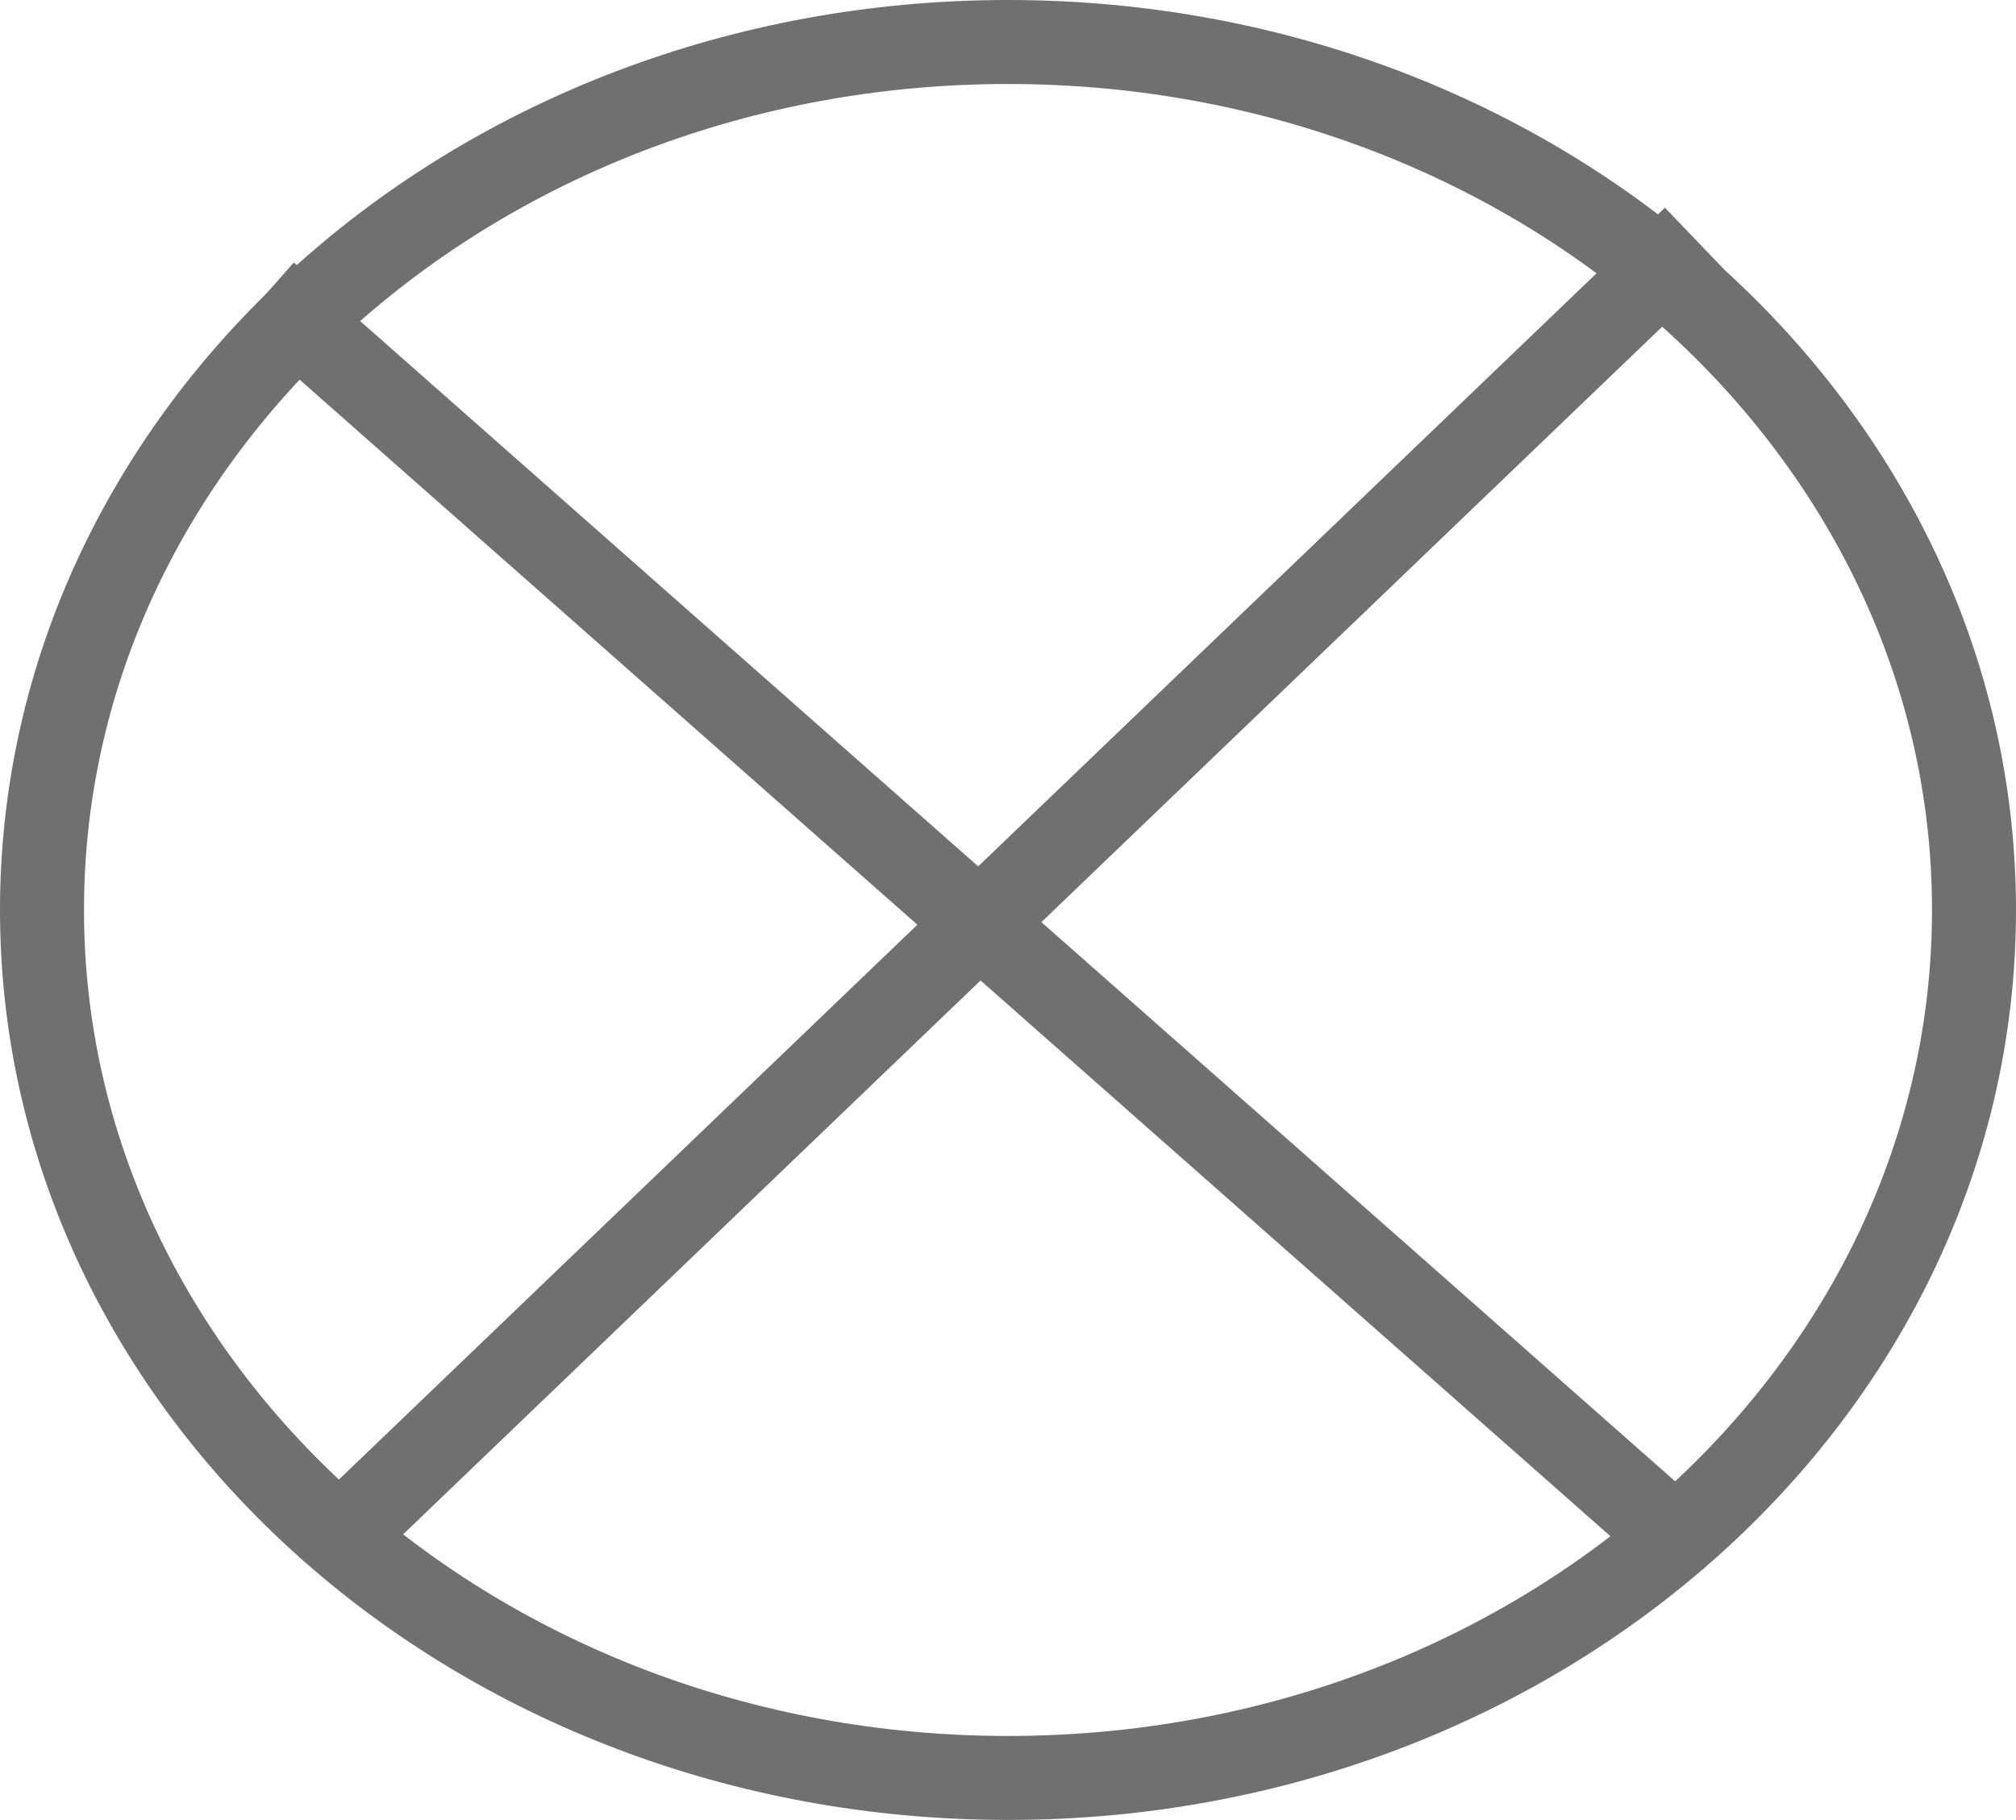
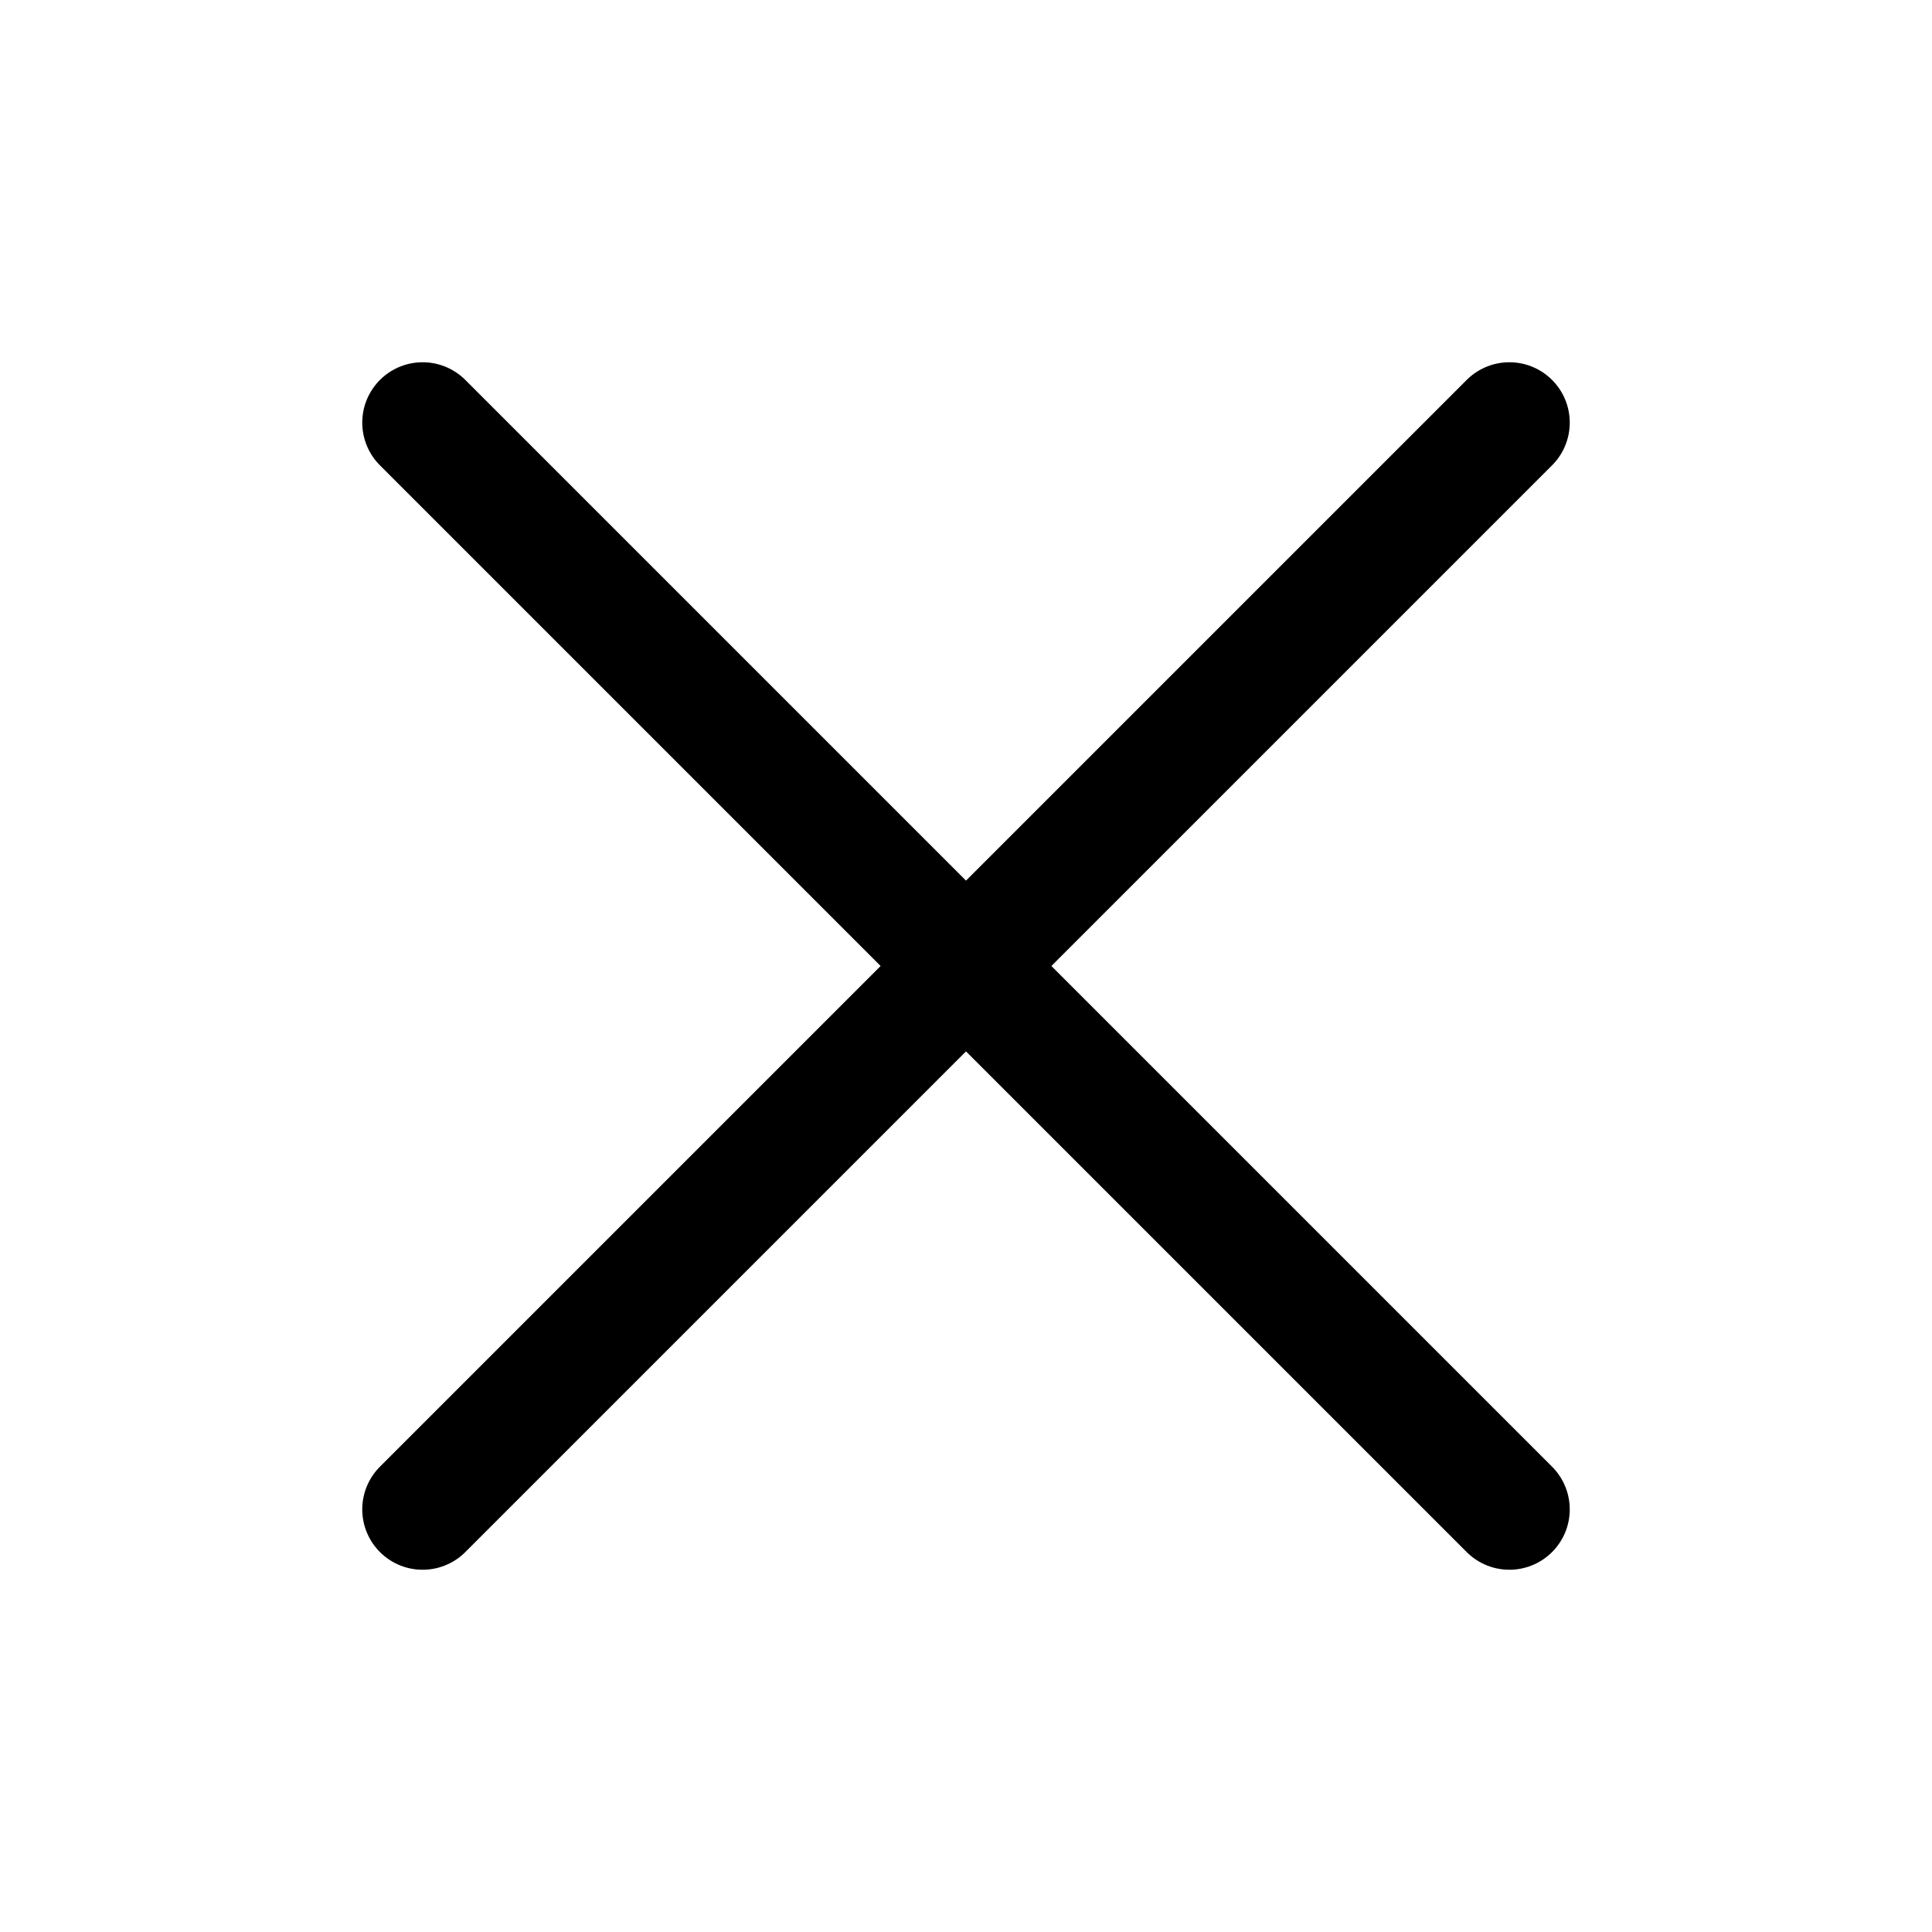
- <svg xmlns="http://www.w3.org/2000/svg" id="EXIT" width="72" height="65" viewBox="0 0 72 65">
-   <g id="Ellipse_1" data-name="Ellipse 1" fill="none" stroke="#707070" stroke-width="3">
-     <ellipse cx="36" cy="32.5" rx="36" ry="32.5" stroke="none" />
-     <ellipse cx="36" cy="32.5" rx="34.5" ry="31" fill="none" />
+ <svg xmlns="http://www.w3.org/2000/svg" viewBox="0 0 32 32">
+   <defs>
+     <style>.cls-1{fill:none;stroke:#000;stroke-linecap:round;stroke-linejoin:round;stroke-width:2px;}</style>
+   </defs>
+   <g id="cross">
+     <line class="cls-1" x1="7" x2="25" y1="7" y2="25" />
+     <line class="cls-1" x1="7" x2="25" y1="25" y2="7" />
  </g>
-   <line id="Line_2" data-name="Line 2" y1="47" x2="49" transform="translate(11.5 8.5)" fill="none" stroke="#707070" stroke-width="3" />
-   <line id="Line_1" data-name="Line 1" x2="51" y2="45" transform="translate(9.5 10.5)" fill="none" stroke="#707070" stroke-width="3" />
</svg>
